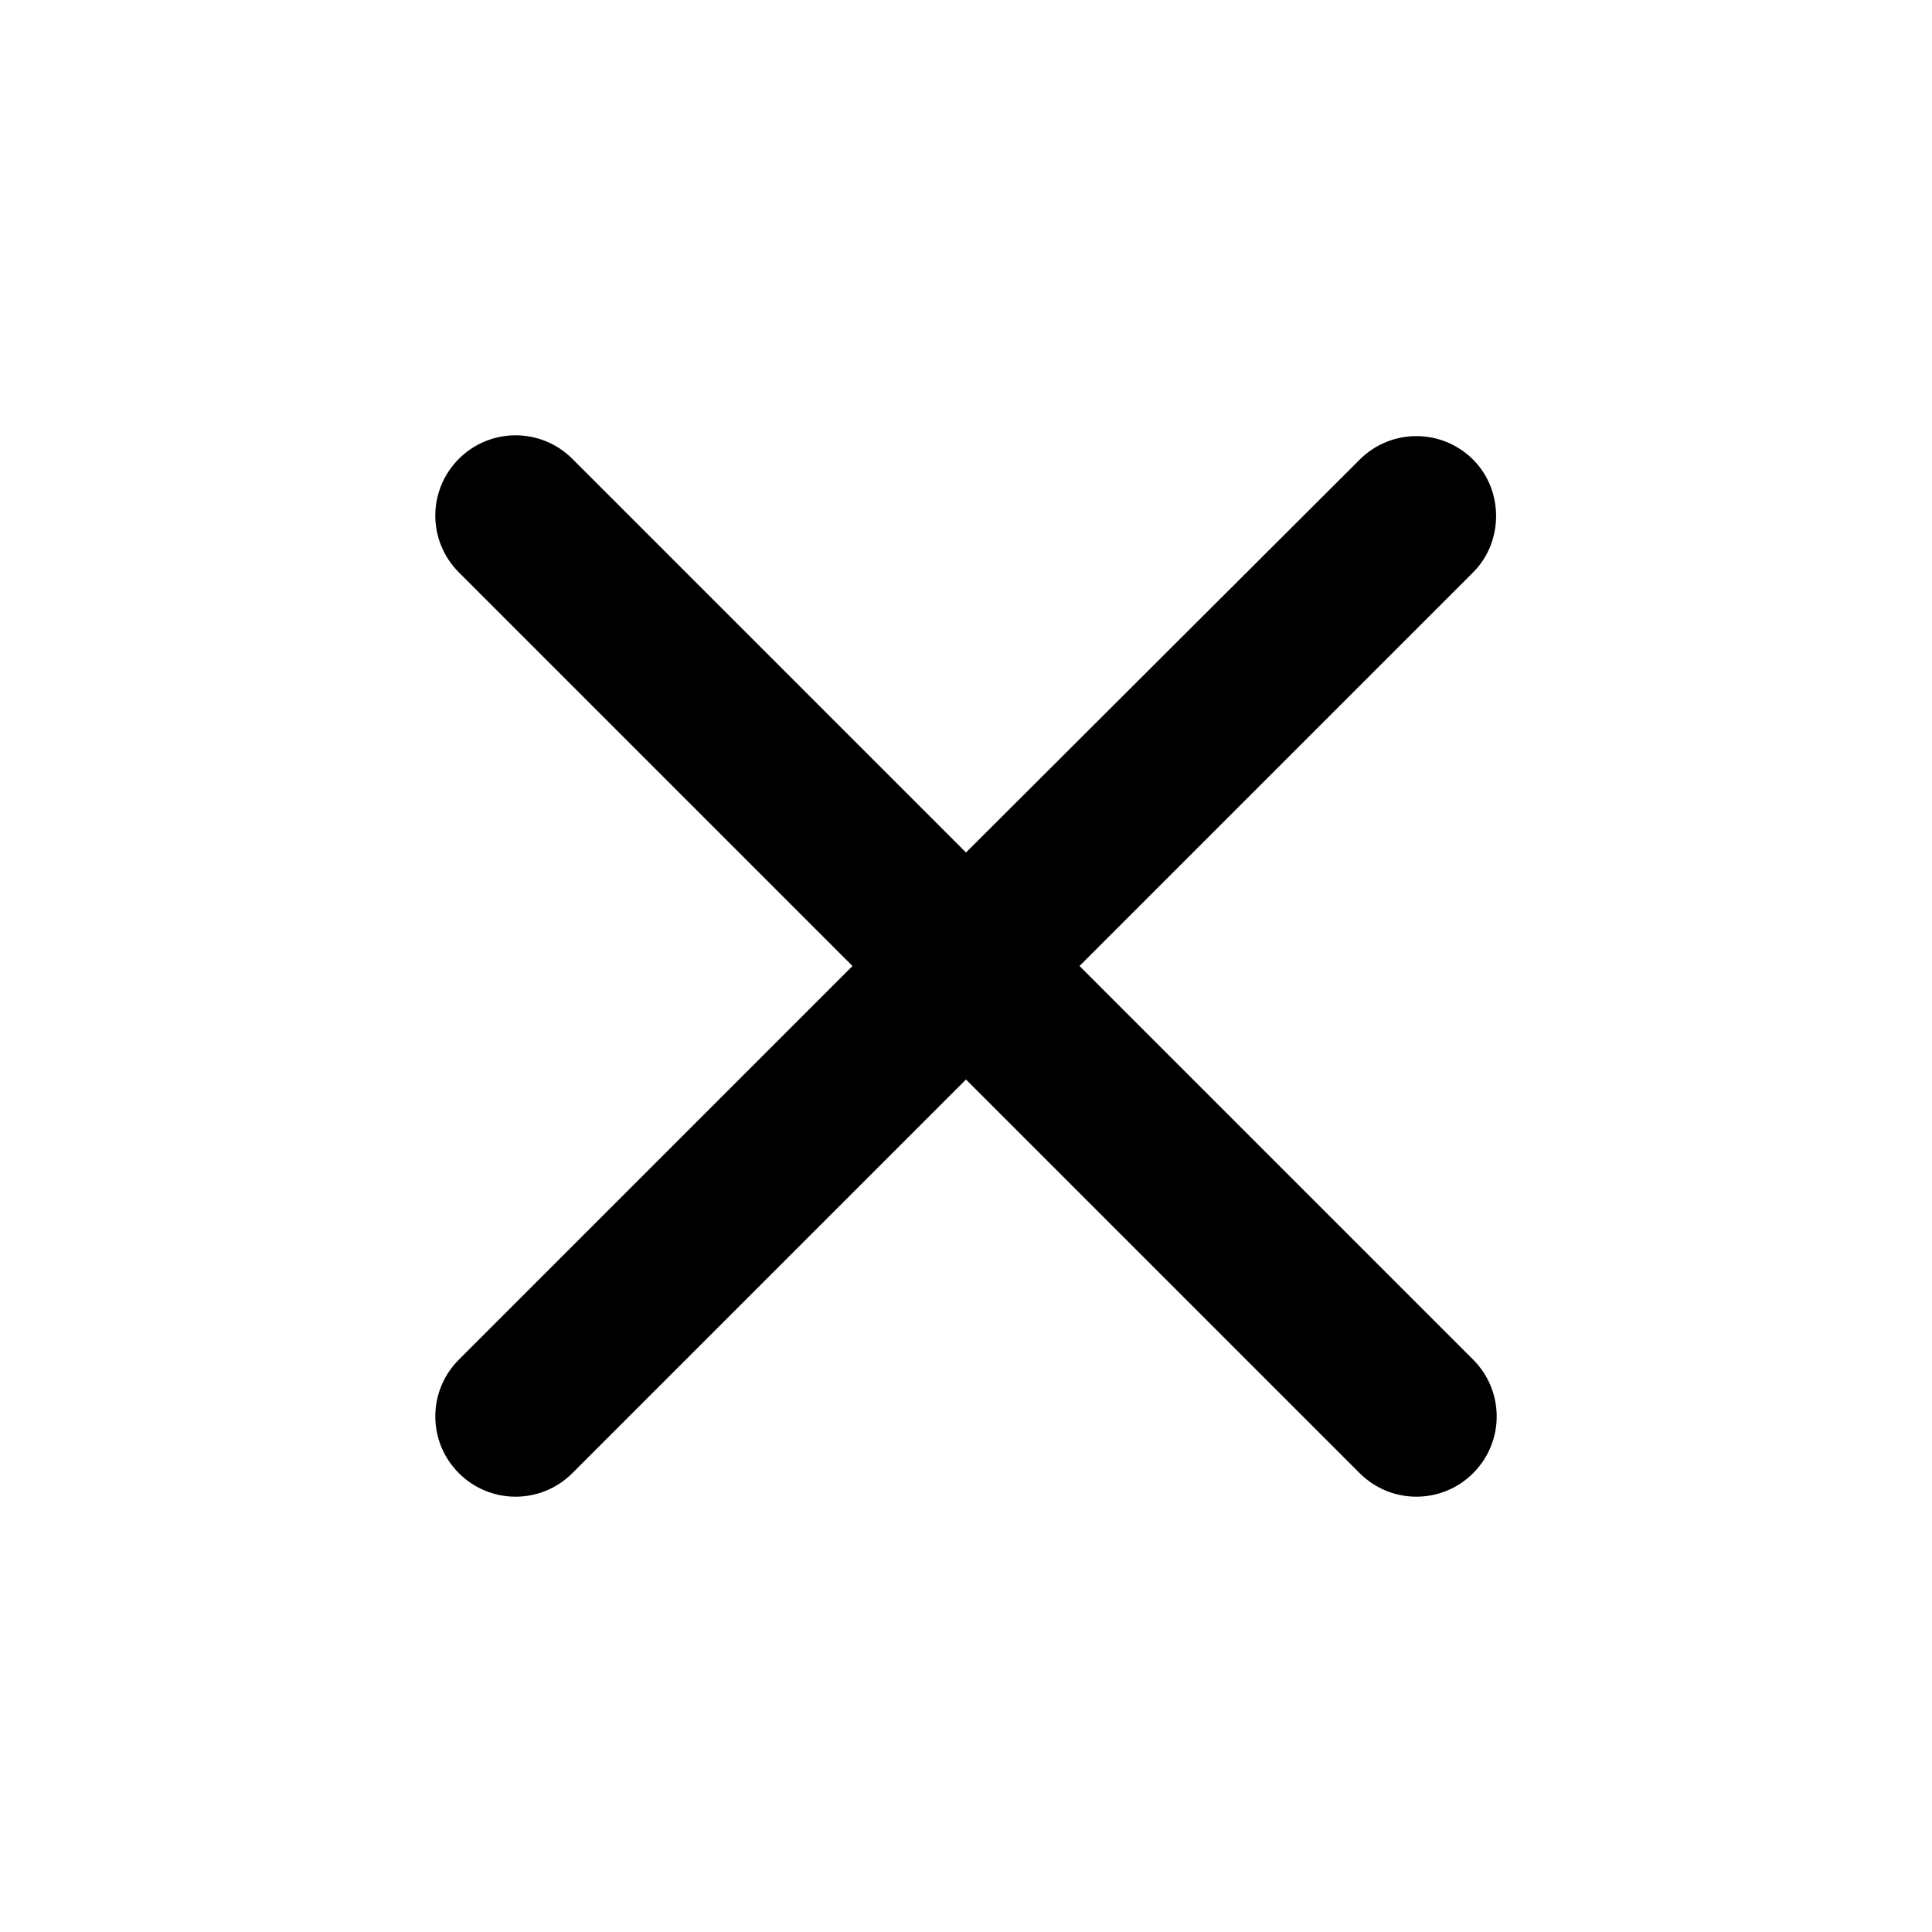
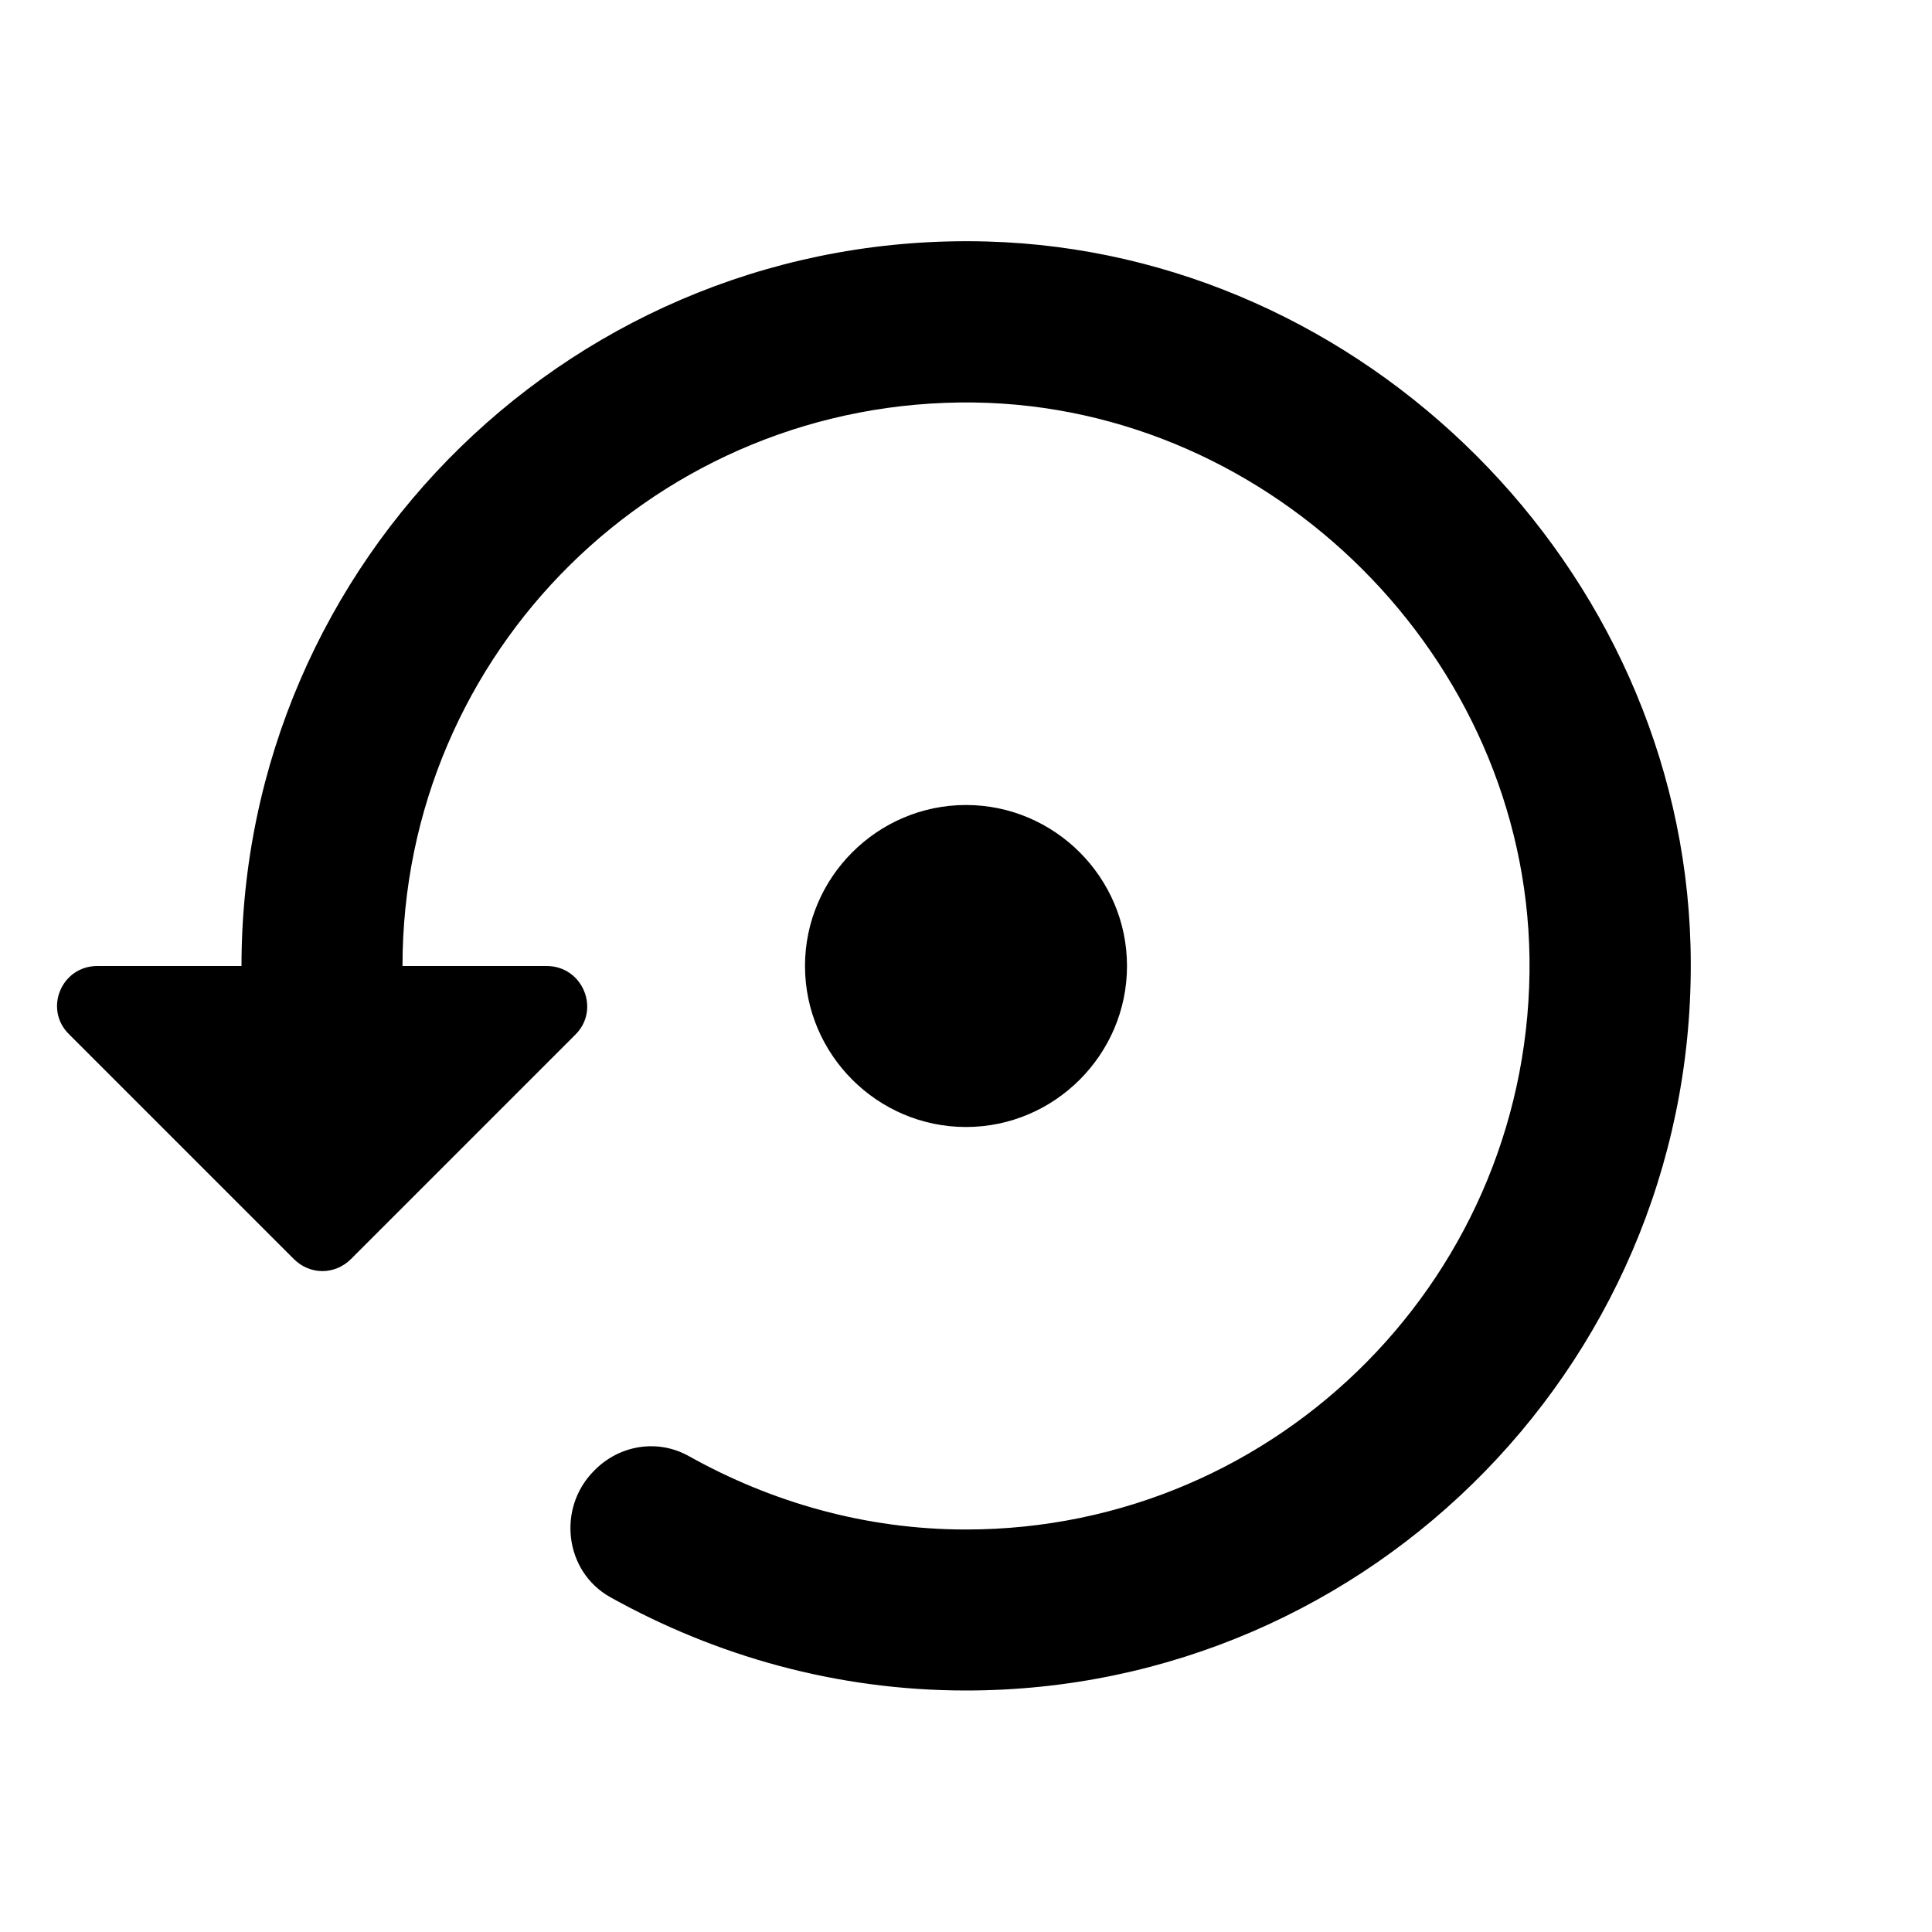
- <svg xmlns="http://www.w3.org/2000/svg" width="24" height="24" viewBox="0 0 24 24">
+ <svg xmlns="http://www.w3.org/2000/svg" width="24" viewBox="0 0 24 24">
  <path fill="none" d="M0 0h24v24H0V0z" />
-   <path d="M18.3 5.71c-.39-.39-1.02-.39-1.41 0L12 10.59 7.11 5.7c-.39-.39-1.02-.39-1.41 0-.39.39-.39 1.02 0 1.41L10.59 12 5.7 16.89c-.39.39-.39 1.02 0 1.41.39.39 1.02.39 1.41 0L12 13.41l4.89 4.89c.39.39 1.02.39 1.41 0 .39-.39.39-1.02 0-1.41L13.41 12l4.89-4.89c.38-.38.38-1.02 0-1.4z" />
+   <path fill="currentColor" d="M14 12c0-1.1-.9-2-2-2s-2 .9-2 2 .9 2 2 2 2-.9 2-2zm-1.74-9C7.17 2.86 3 6.95 3 12H1.21c-.45 0-.67.54-.35.85l2.79 2.79c.2.2.51.2.71 0l2.79-2.79c.31-.31.09-.85-.36-.85H5c0-3.9 3.18-7.05 7.1-7 3.72.05 6.85 3.18 6.9 6.9.05 3.91-3.1 7.1-7 7.1-1.25 0-2.42-.34-3.44-.91-.39-.22-.87-.14-1.18.18-.46.46-.37 1.25.2 1.57C8.89 20.57 10.39 21 12 21c5.05 0 9.14-4.17 9-9.26-.13-4.69-4.05-8.61-8.74-8.74z" />
</svg>
